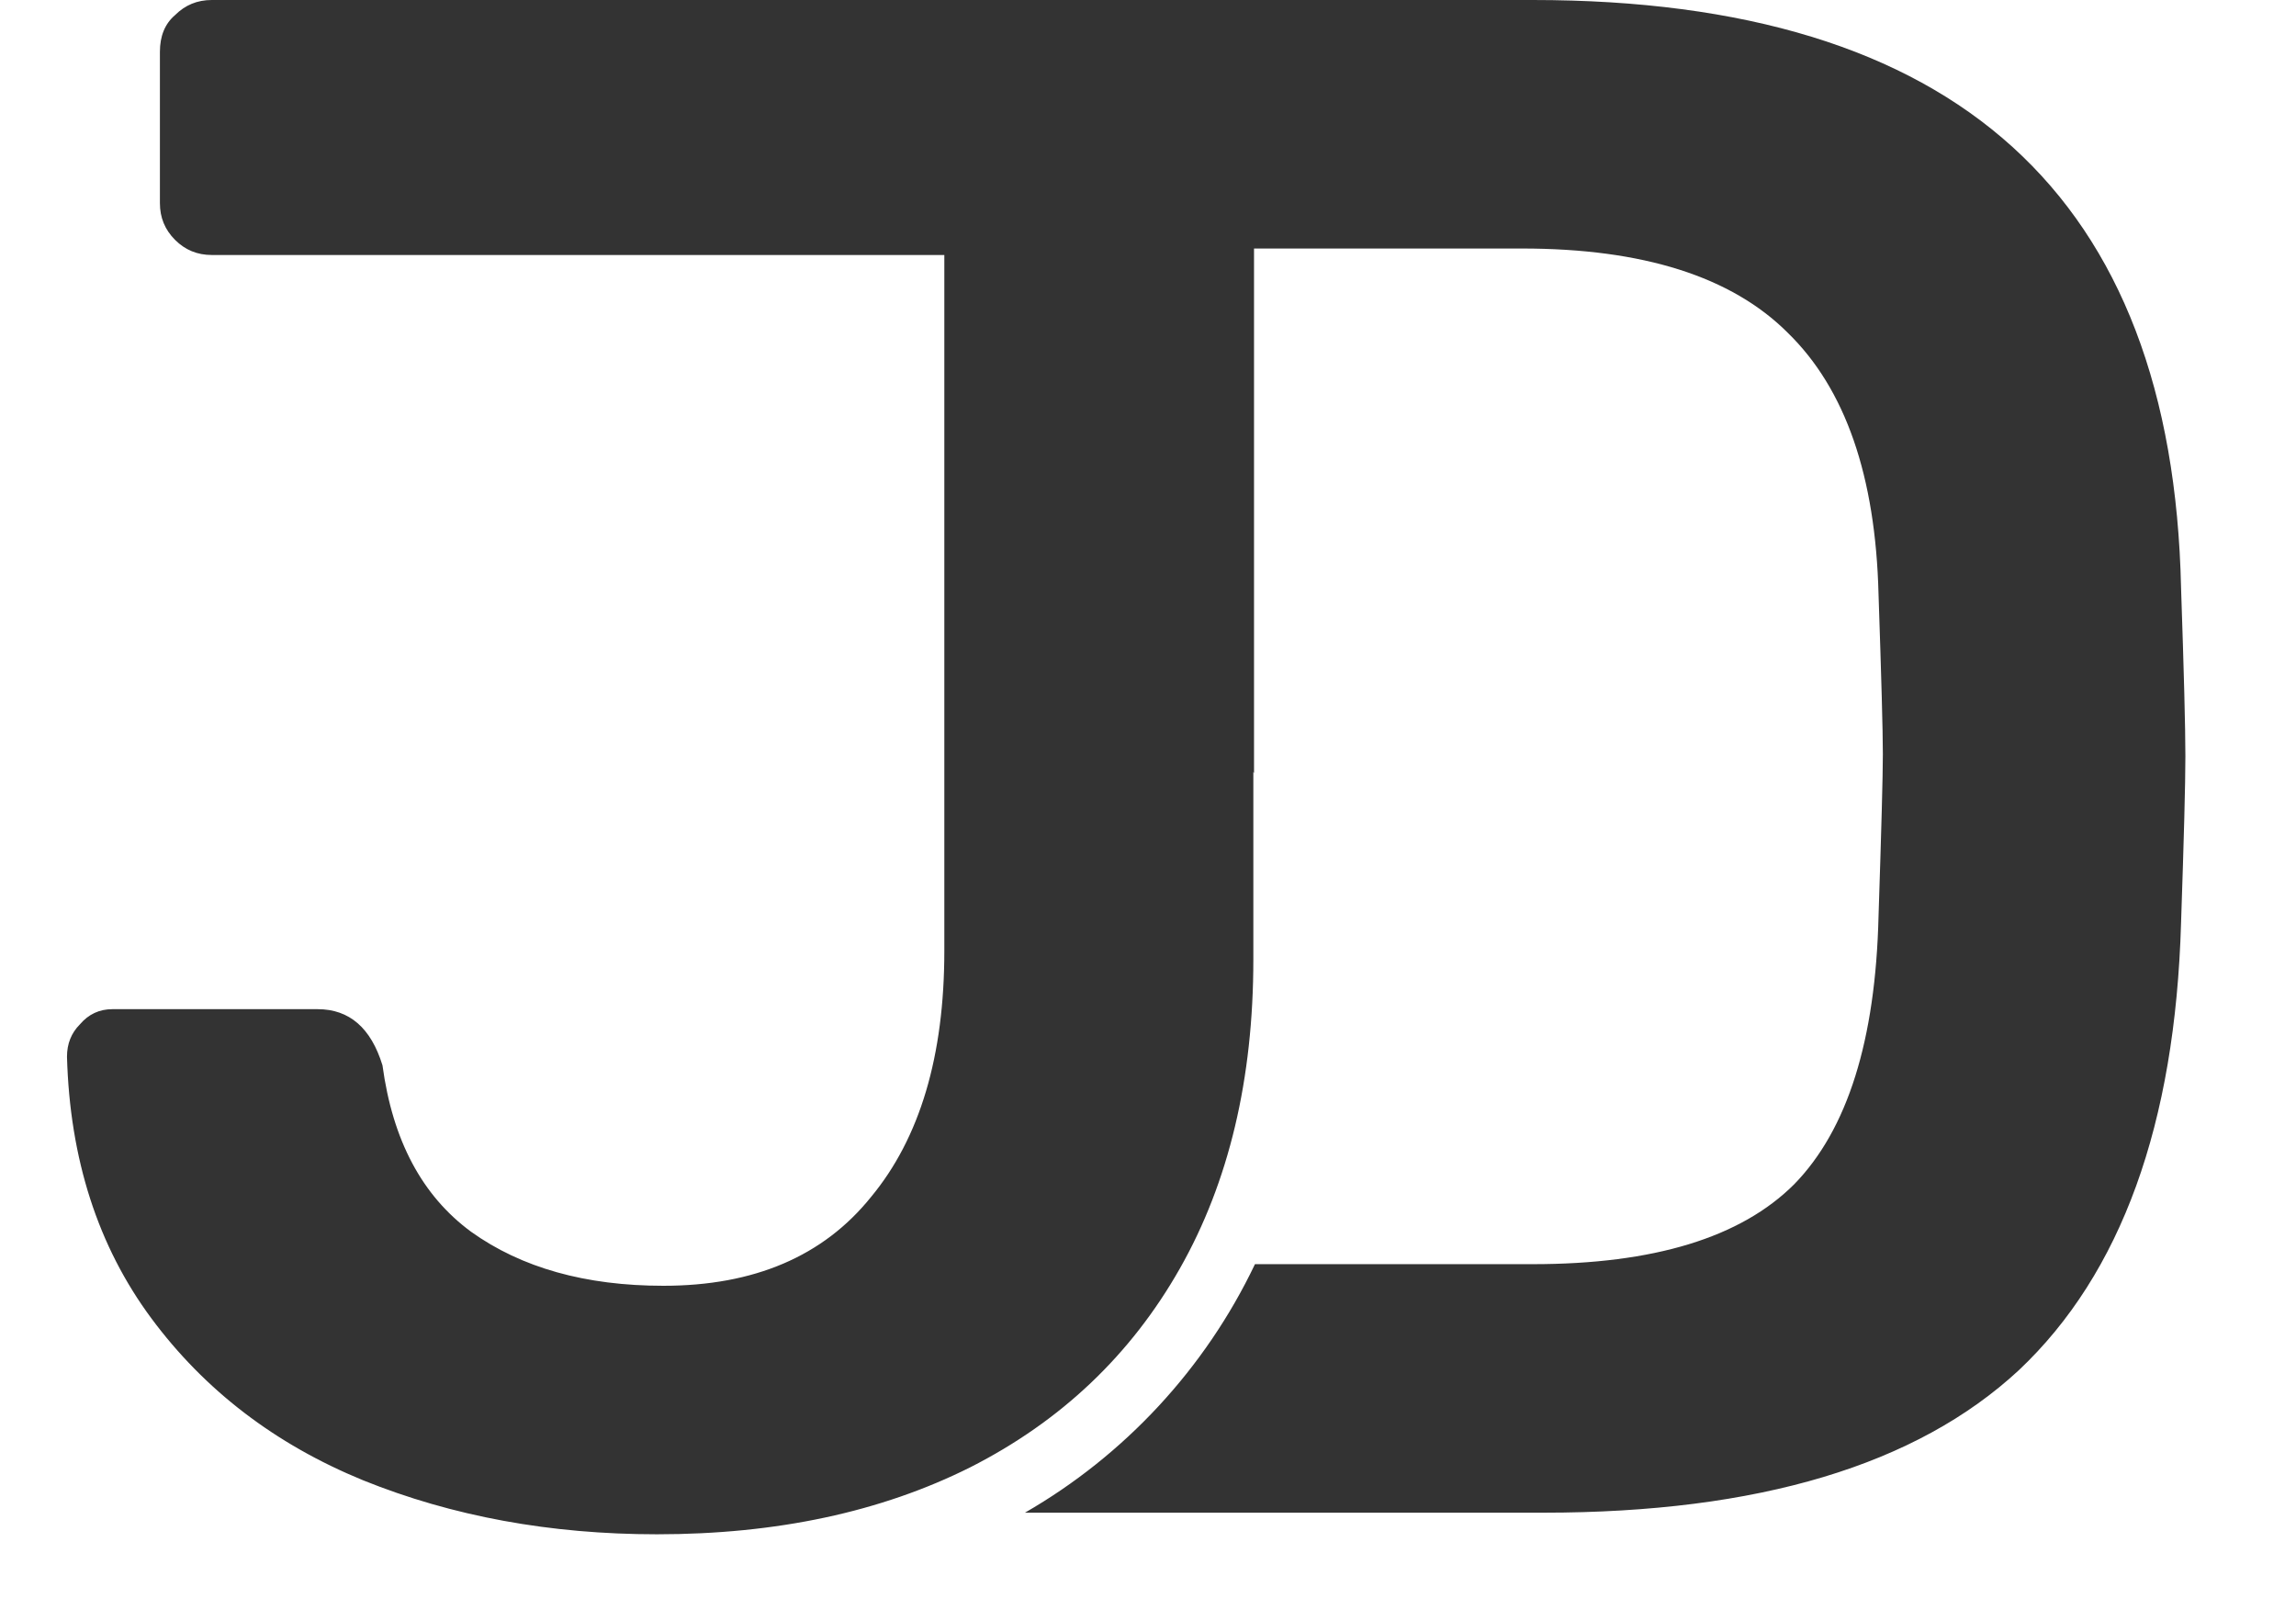
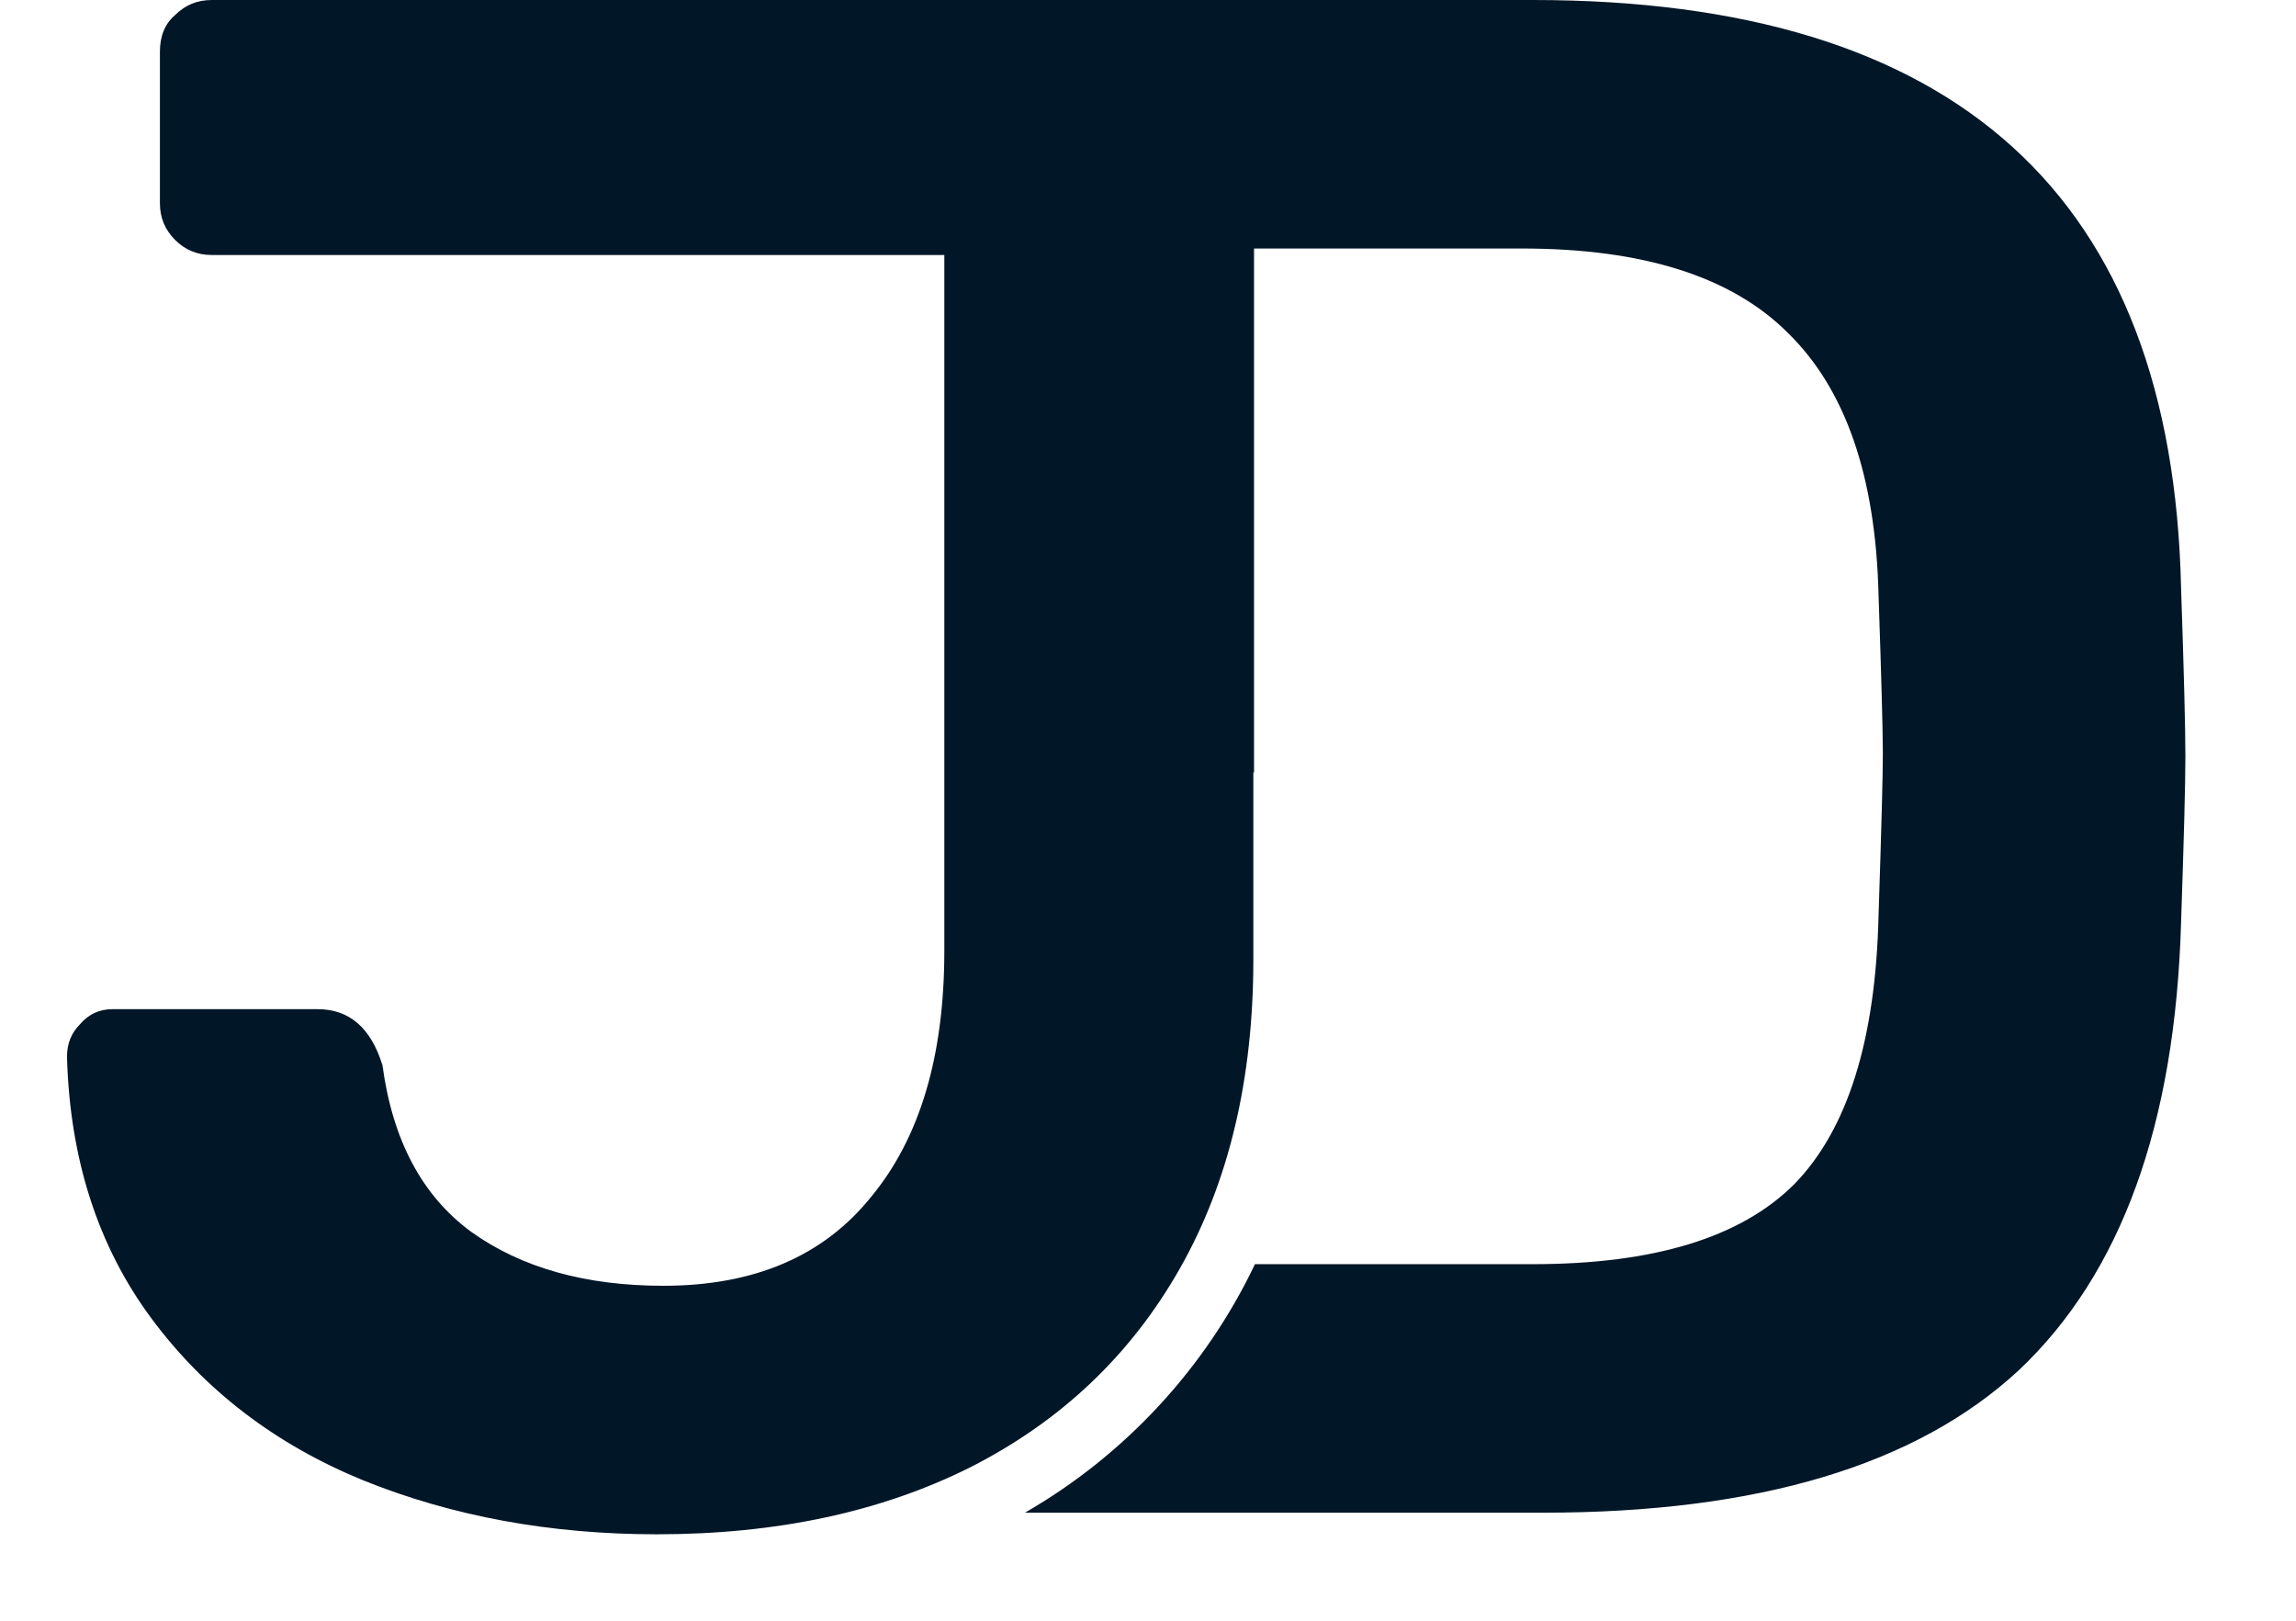
<svg xmlns="http://www.w3.org/2000/svg" width="17" height="12" viewBox="0 0 17 12" fill="none">
-   <path d="M2.688 10.96C3.349 11.227 4.075 11.36 4.864 11.36C5.749 11.36 6.523 11.195 7.184 10.864C7.856 10.523 8.373 10.032 8.736 9.392C9.099 8.752 9.28 7.989 9.28 7.104V5.715C9.282 5.718 9.283 5.721 9.285 5.725V1.84H11.269C12.165 1.84 12.821 2.048 13.237 2.464C13.664 2.88 13.887 3.525 13.909 4.4C13.93 5.019 13.941 5.413 13.941 5.584C13.941 5.744 13.93 6.144 13.909 6.784C13.887 7.701 13.68 8.363 13.285 8.768C12.89 9.163 12.245 9.36 11.349 9.36H9.292C8.924 10.132 8.327 10.775 7.589 11.2H11.429C13.018 11.2 14.191 10.848 14.949 10.144C15.706 9.429 16.106 8.325 16.149 6.832C16.17 6.213 16.181 5.803 16.181 5.6C16.181 5.387 16.17 4.971 16.149 4.352C16.085 1.451 14.485 0 11.349 0H1.568C1.461 0 1.371 0.037 1.296 0.112C1.221 0.176 1.184 0.267 1.184 0.384V1.504C1.184 1.611 1.221 1.701 1.296 1.776C1.371 1.851 1.461 1.888 1.568 1.888H6.992V7.04C6.992 7.819 6.811 8.427 6.448 8.864C6.096 9.301 5.584 9.52 4.912 9.52C4.336 9.52 3.861 9.387 3.488 9.12C3.125 8.853 2.907 8.443 2.832 7.888C2.747 7.611 2.587 7.472 2.352 7.472H0.832C0.736 7.472 0.656 7.509 0.592 7.584C0.528 7.648 0.496 7.728 0.496 7.824C0.517 8.581 0.725 9.227 1.12 9.76C1.515 10.293 2.037 10.693 2.688 10.96Z" fill="#333333" />
+   <path d="M2.688 10.96C3.349 11.227 4.075 11.36 4.864 11.36C5.749 11.36 6.523 11.195 7.184 10.864C7.856 10.523 8.373 10.032 8.736 9.392C9.099 8.752 9.28 7.989 9.28 7.104V5.715C9.282 5.718 9.283 5.721 9.285 5.725V1.84H11.269C12.165 1.84 12.821 2.048 13.237 2.464C13.664 2.88 13.887 3.525 13.909 4.4C13.93 5.019 13.941 5.413 13.941 5.584C13.941 5.744 13.93 6.144 13.909 6.784C13.887 7.701 13.68 8.363 13.285 8.768C12.89 9.163 12.245 9.36 11.349 9.36H9.292C8.924 10.132 8.327 10.775 7.589 11.2H11.429C13.018 11.2 14.191 10.848 14.949 10.144C15.706 9.429 16.106 8.325 16.149 6.832C16.17 6.213 16.181 5.803 16.181 5.6C16.181 5.387 16.17 4.971 16.149 4.352C16.085 1.451 14.485 0 11.349 0H1.568C1.461 0 1.371 0.037 1.296 0.112C1.221 0.176 1.184 0.267 1.184 0.384V1.504C1.184 1.611 1.221 1.701 1.296 1.776C1.371 1.851 1.461 1.888 1.568 1.888H6.992V7.04C6.992 7.819 6.811 8.427 6.448 8.864C6.096 9.301 5.584 9.52 4.912 9.52C4.336 9.52 3.861 9.387 3.488 9.12C3.125 8.853 2.907 8.443 2.832 7.888C2.747 7.611 2.587 7.472 2.352 7.472H0.832C0.736 7.472 0.656 7.509 0.592 7.584C0.528 7.648 0.496 7.728 0.496 7.824C0.517 8.581 0.725 9.227 1.12 9.76C1.515 10.293 2.037 10.693 2.688 10.96Z" fill="#011627" />
</svg>
